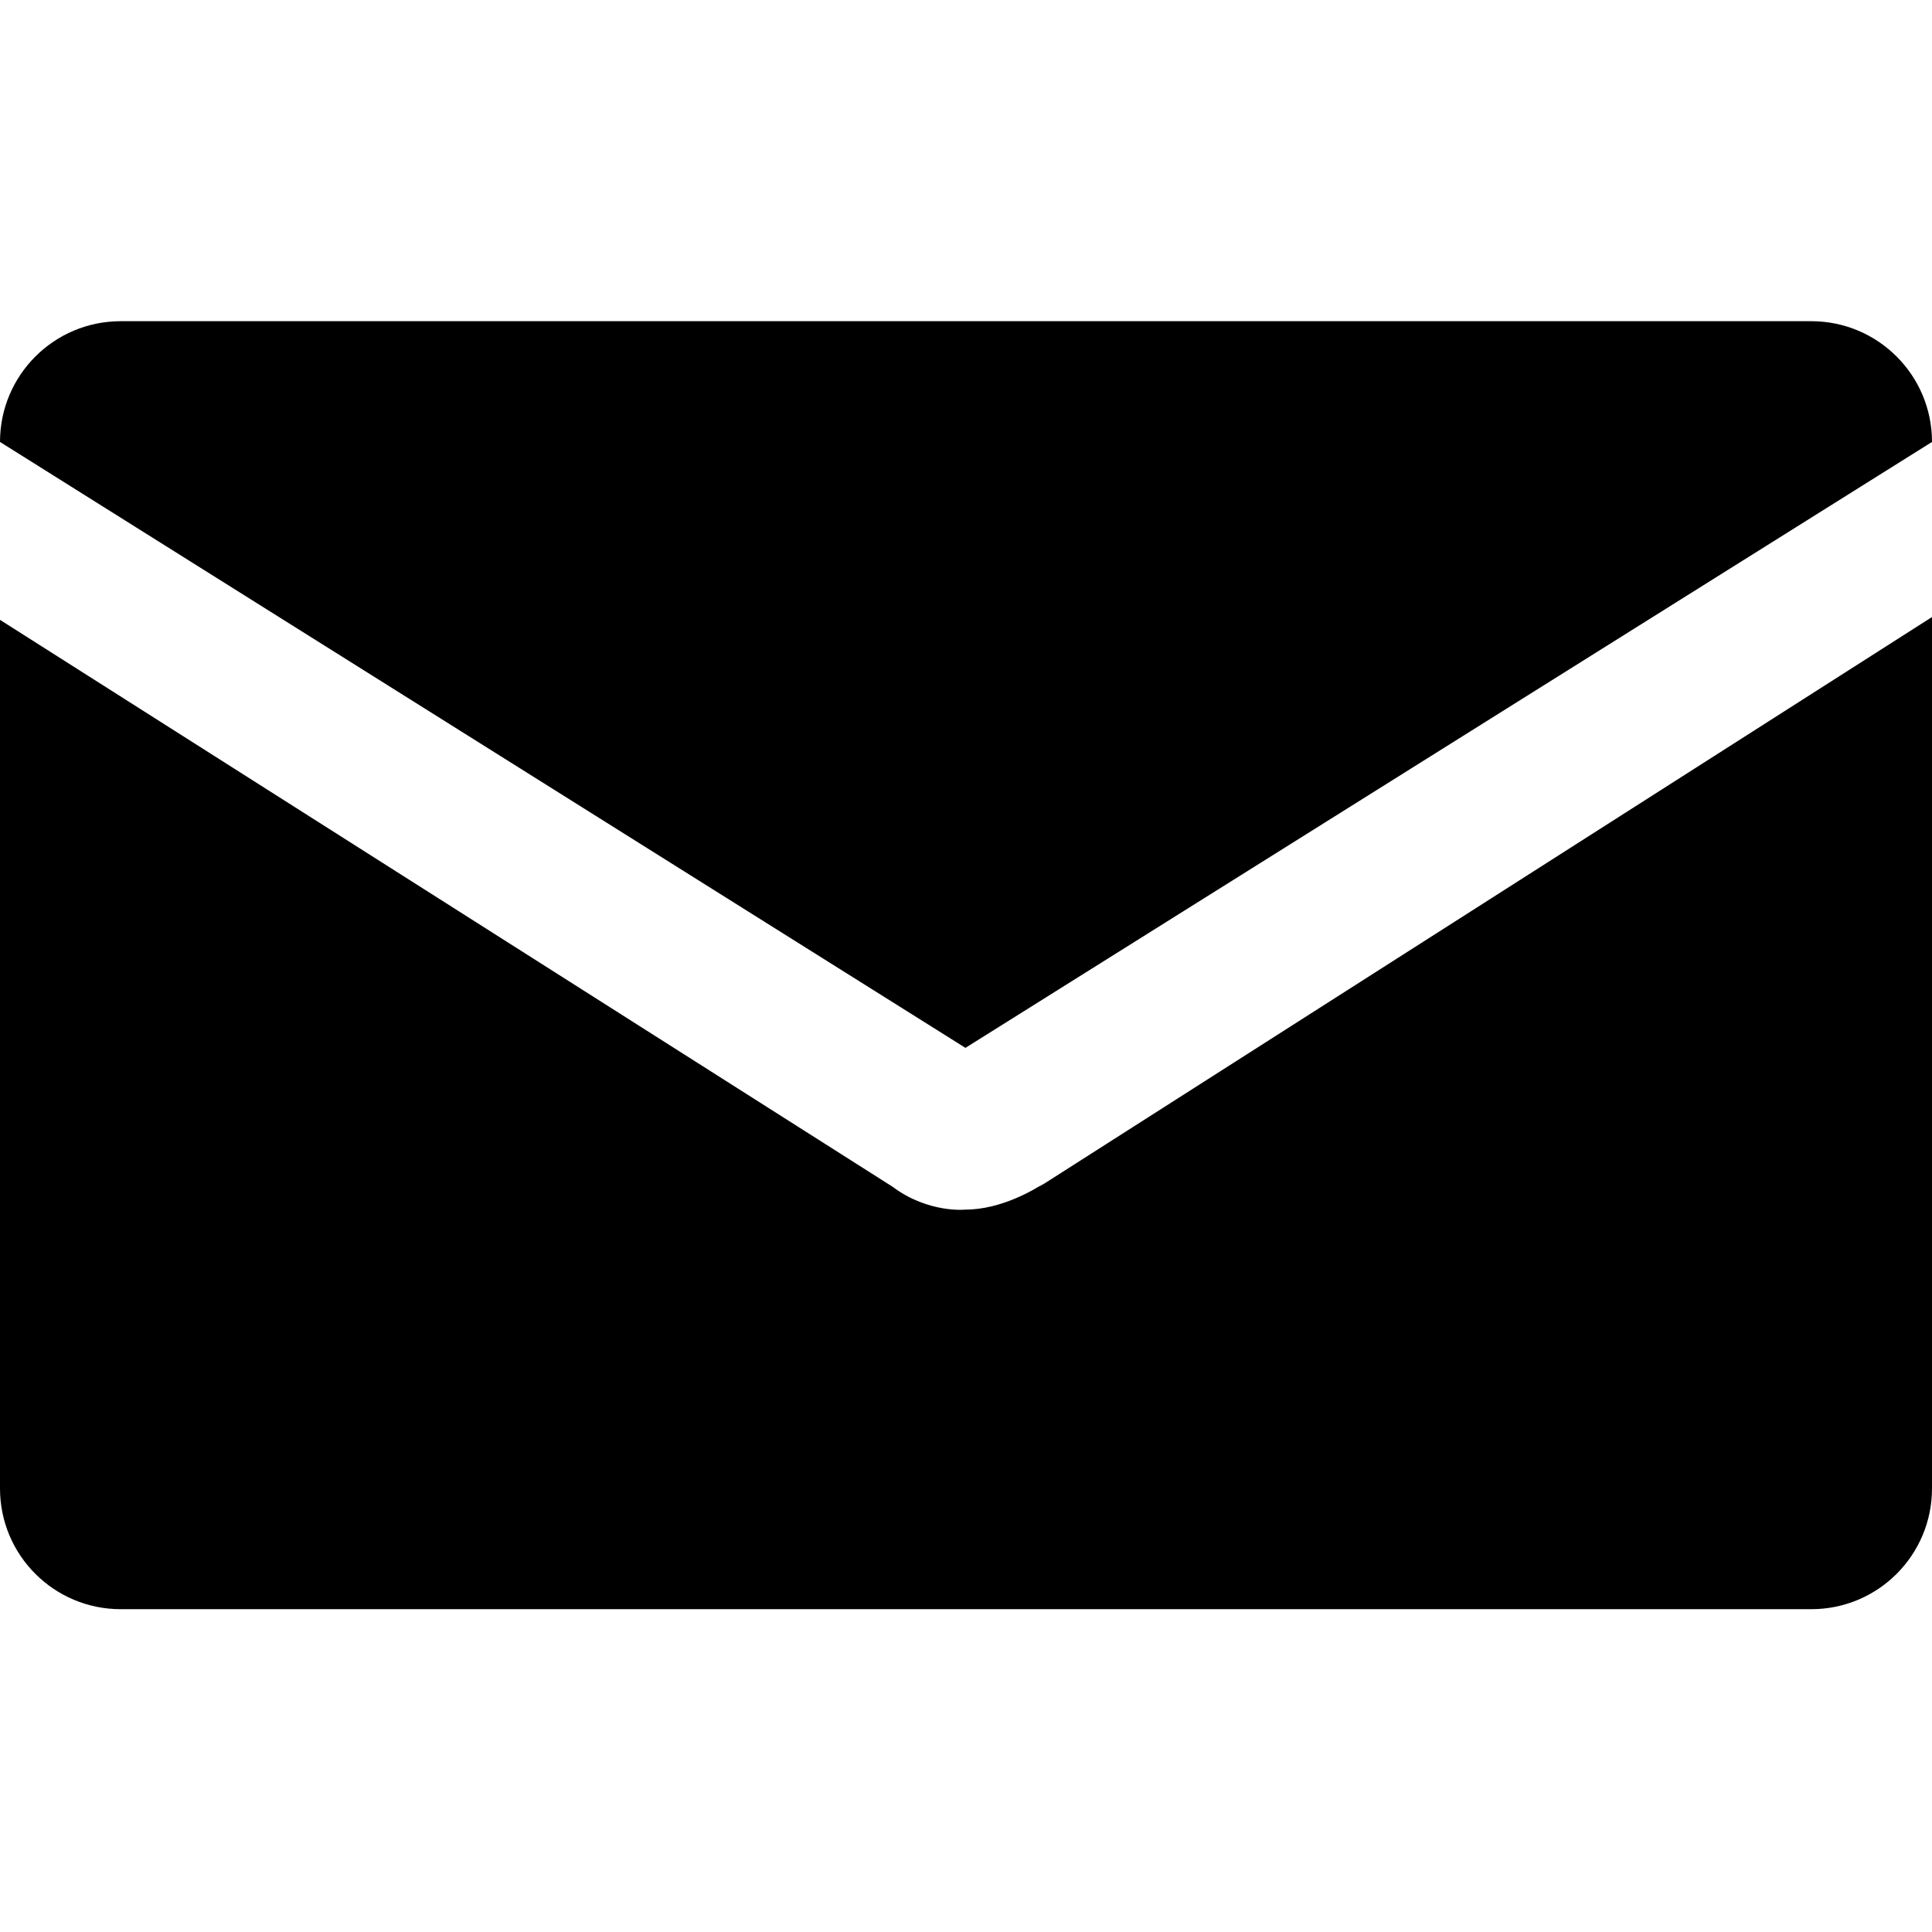
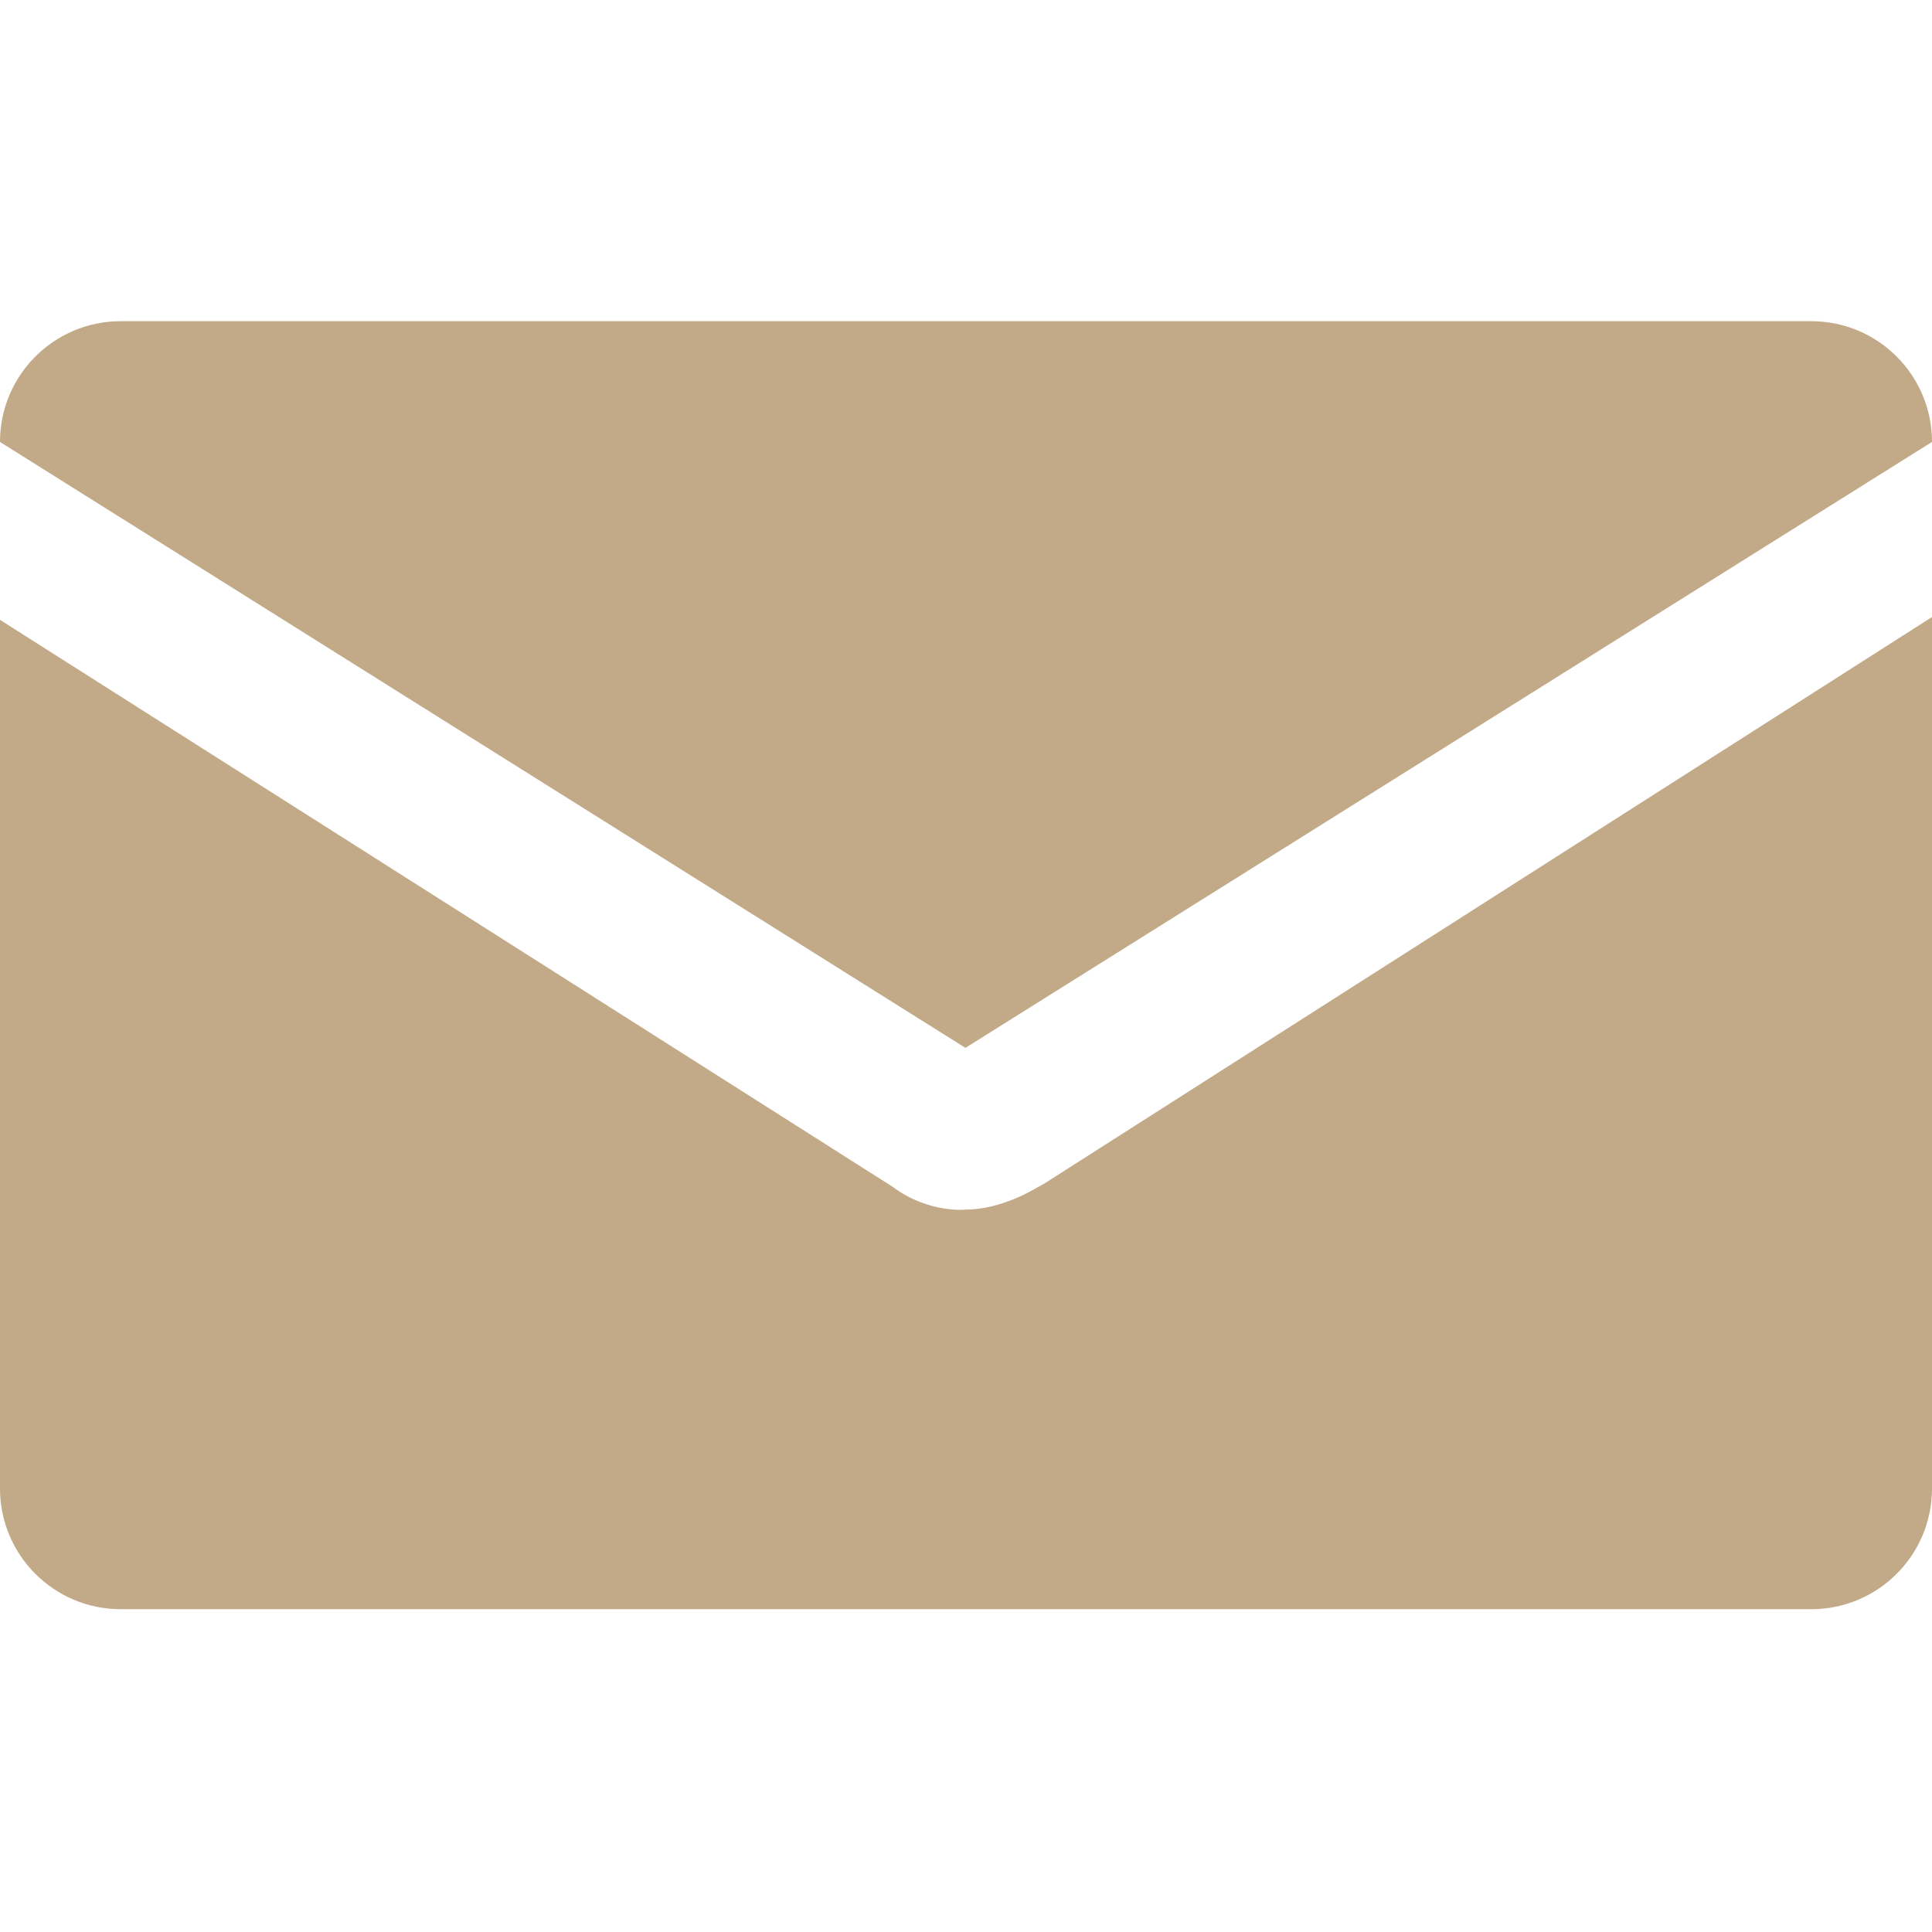
- <svg xmlns="http://www.w3.org/2000/svg" id="Email" preserveAspectRatio="xMidYMid" width="29" height="29" viewBox="0 0 24 24">
-   <defs>
-     <style>
- 			.cls-1 {
- 				fill: rgb(0,0,0);
- 			}
- 			.cls-1:hover {
-   			fill: rgb(239,189,172);
- 			}
- 		</style>
-   </defs>
-   <path d="M22.500,15.990 L1.500,15.990 C0.671,15.990 -0.000,15.319 -0.000,14.490 L-0.000,3.700 L11.089,10.743 C11.534,11.077 12.004,11.026 11.987,11.026 C12.438,11.029 12.865,10.769 12.970,10.698 C12.953,10.710 12.934,10.724 12.899,10.750 L24.000,3.665 L24.000,14.490 C24.000,15.319 23.329,15.990 22.500,15.990 ZM12.970,10.698 C13.004,10.674 13.001,10.678 12.970,10.698 ZM-0.000,1.490 C-0.000,0.661 0.671,-0.010 1.500,-0.010 L22.500,-0.010 C23.329,-0.010 24.000,0.661 24.000,1.490 L11.993,9.017 L-0.000,1.490 Z" transform="translate(0 4)" class="cls-1" />
+ <svg xmlns="http://www.w3.org/2000/svg" id="Email" version="1.1" preserveAspectRatio="xMidYMid" width="29" height="29" viewBox="0 0 24 24" fill="rgb(194,170,136)">
+   <path class="email-icon" d="M22.500,15.990 L1.500,15.990 C0.671,15.990 -0.000,15.319 -0.000,14.490 L-0.000,3.700 L11.089,10.743 C11.534,11.077 12.004,11.026 11.987,11.026 C12.438,11.029 12.865,10.769 12.970,10.698 C12.953,10.710 12.934,10.724 12.899,10.750 L24.000,3.665 L24.000,14.490 C24.000,15.319 23.329,15.990 22.500,15.990 ZM12.970,10.698 C13.004,10.674 13.001,10.678 12.970,10.698 ZM-0.000,1.490 C-0.000,0.661 0.671,-0.010 1.500,-0.010 L22.500,-0.010 C23.329,-0.010 24.000,0.661 24.000,1.490 L11.993,9.017 L-0.000,1.490 Z" transform="translate(0 4)" />
</svg>
